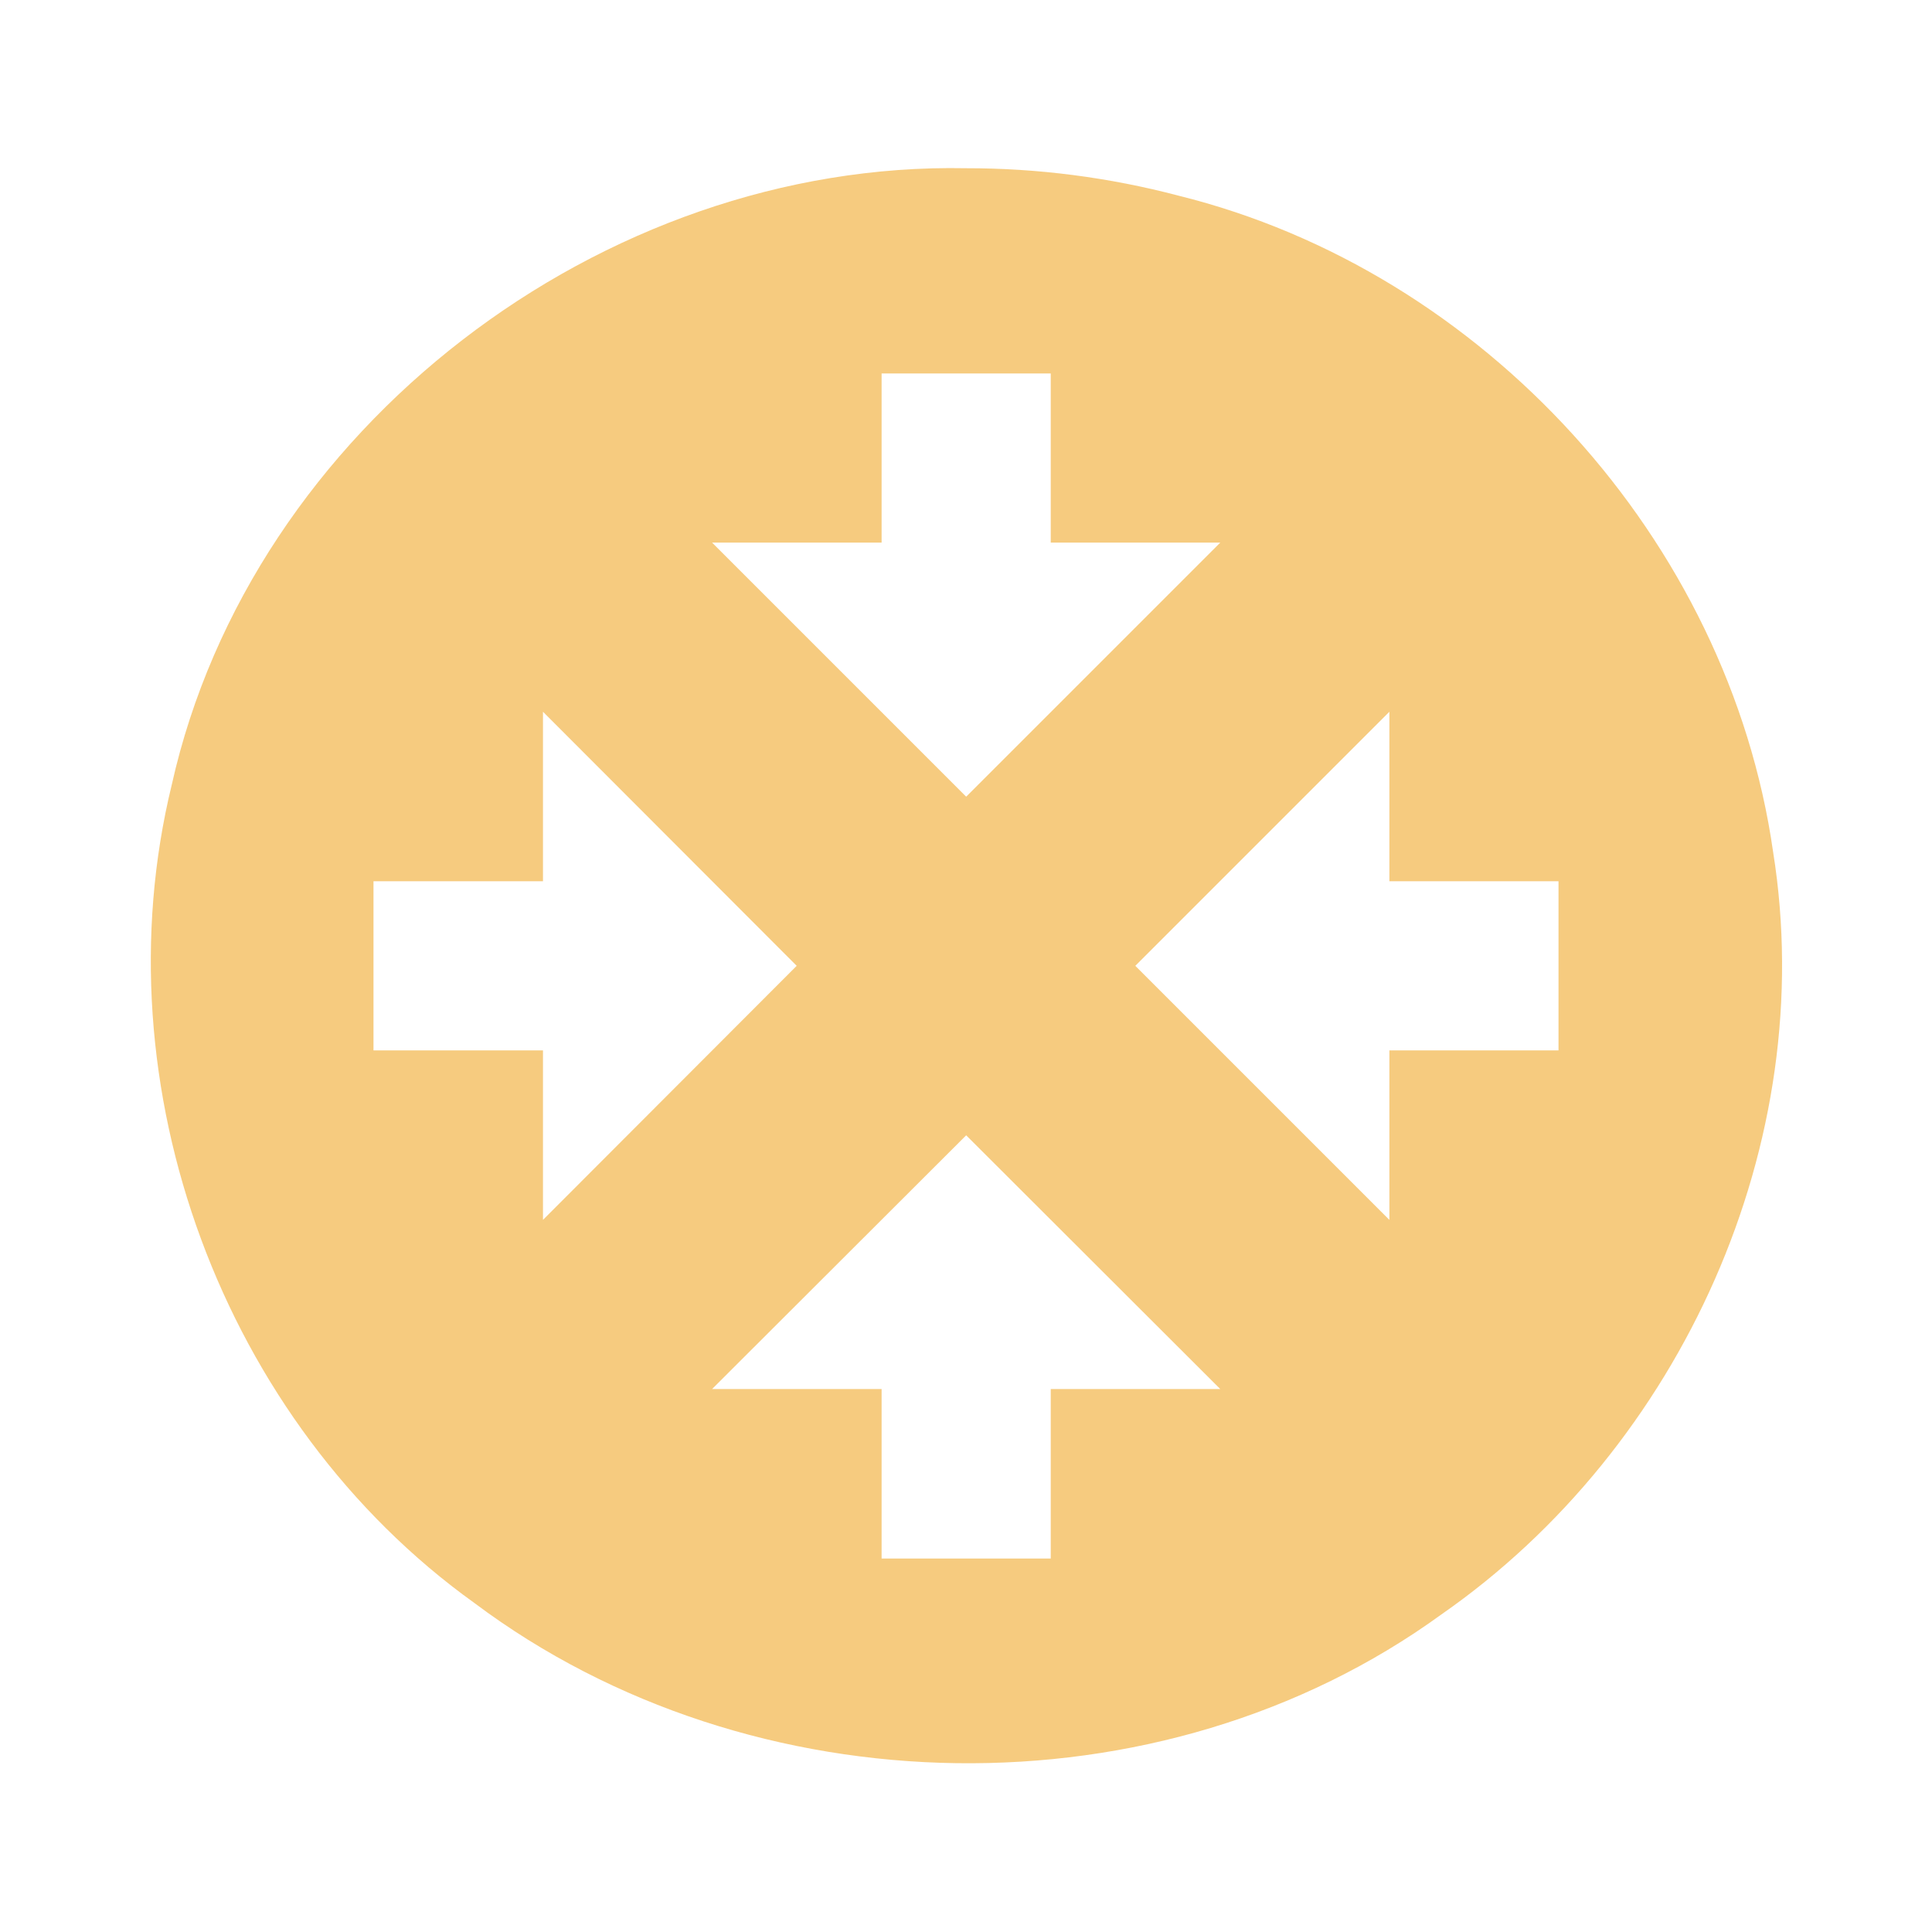
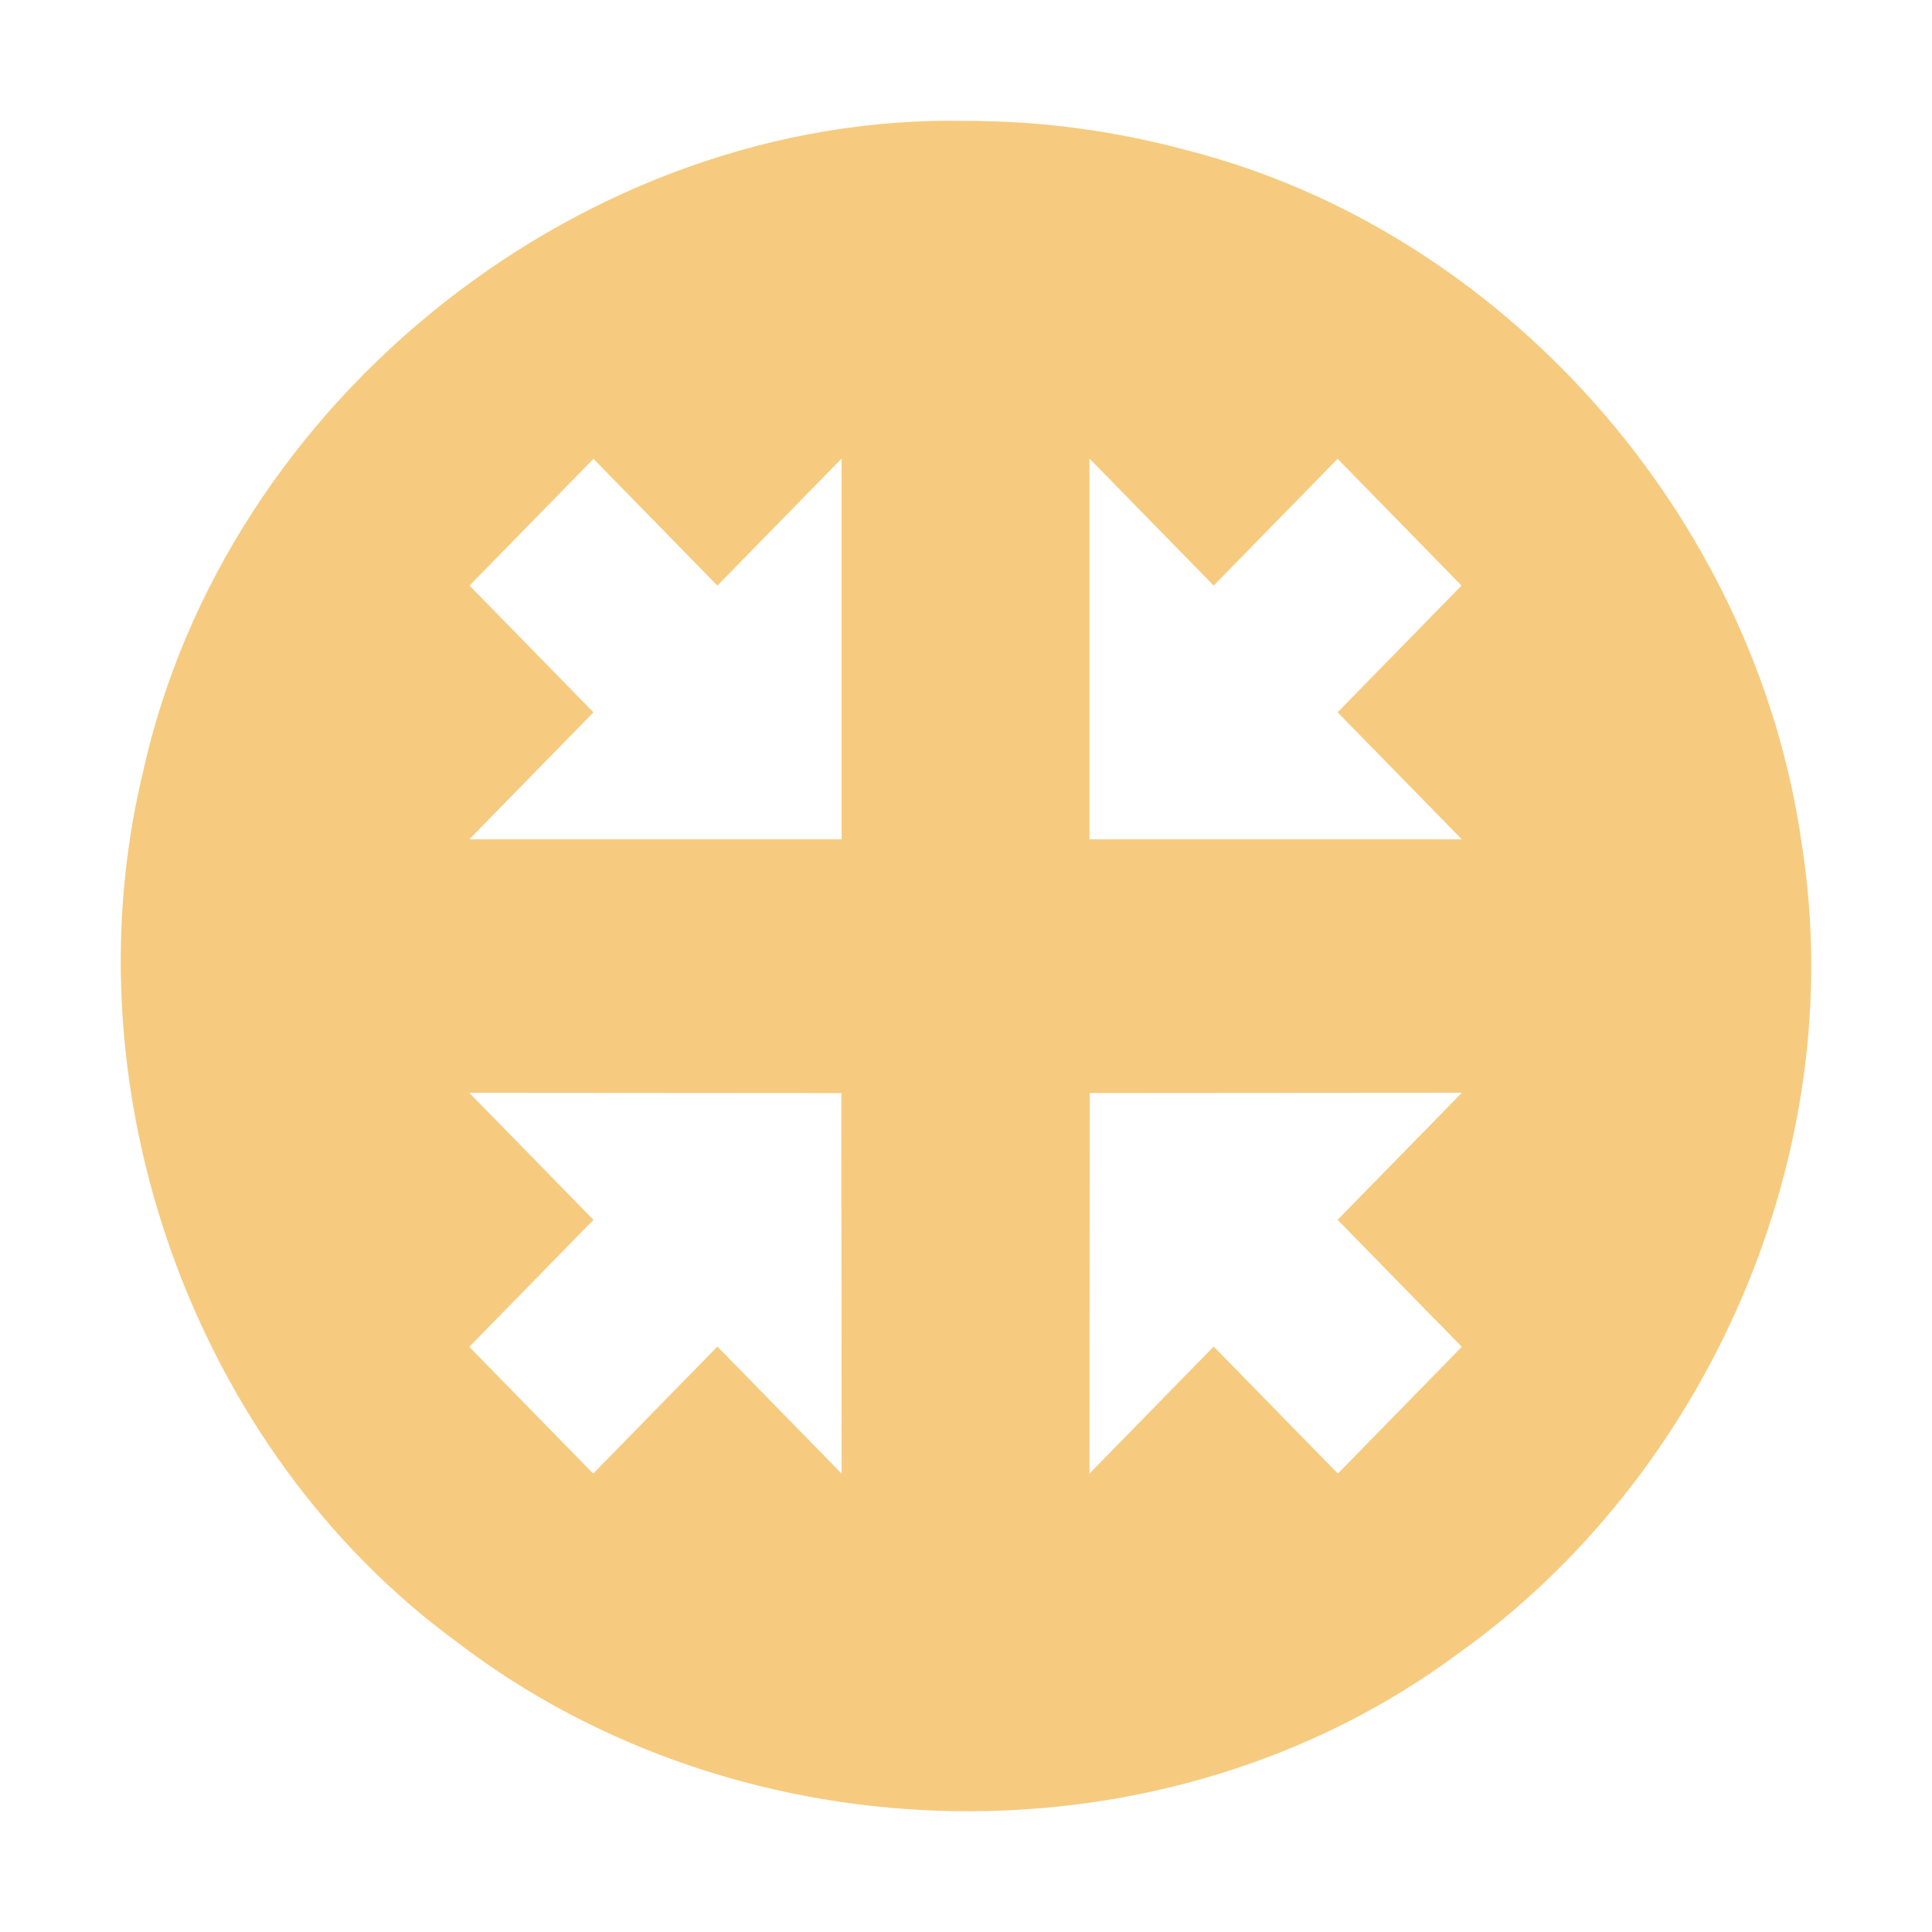
- <svg xmlns="http://www.w3.org/2000/svg" version="1.2" viewBox="0 0 120 120" width="120" height="120" id="autofollow">
-   <path style="fill:#ee9900;stroke:none;fill-opacity:0.5" transform="matrix(0.0222569,0,0,0.0222569,-92.44865,-50.40537)" d="m 7559,6141 c -157.667,0 -315.333,0 -473,0 0,157.667 0,315.333 0,473 -157.333,0 -314.667,0 -472,0 0,-157.667 0,-315.333 0,-473 -157.667,0 -315.333,0 -473,0 236.333,-236 472.667,-472 709,-708 236.333,236 472.667,472 709,708 z m 472,-1890 c 0,157.667 0,315.333 0,473 157.333,0 314.667,0 472,0 0,157.333 0,314.667 0,472 -157.333,0 -314.667,0 -472,0 0,157.667 0,315.333 0,473 -236.333,-236.333 -472.667,-472.667 -709,-709 236.333,-236.333 472.667,-472.667 709,-709 z M 6141,3779 c 157.667,0 315.333,0 473,0 0,-157.333 0,-314.667 0,-472 157.333,0 314.667,0 472,0 0,157.333 0,314.667 0,472 157.667,0 315.333,0 473,0 -236.333,236.333 -472.667,472.667 -709,709 -236.333,-236.333 -472.667,-472.667 -709,-709 z m -472,1890 c 0,-157.667 0,-315.333 0,-473 -157.667,0 -315.333,0 -473,0 0,-157.333 0,-314.667 0,-472 157.667,0 315.333,0 473,0 0,-157.667 0,-315.333 0,-473 236,236.333 472,472.667 708,709 -236,236.333 -472,472.667 -708,709 z M 6849.501,2734.19 c -1015.159,-20.038 -1993.832,724.55 -2216.499,1720.636 -204.977,840.553 141.512,1779.442 845.172,2283.789 772.79,579.262 1913.654,601.004 2697.872,31.546 670.523,-466.497 1055.823,-1316.914 925.775,-2128.431 -124.176,-869.527 -807.732,-1620.425 -1659.711,-1831.098 -193.137,-50.886 -392.873,-76.751 -592.609,-76.442 z" />
+ <svg xmlns="http://www.w3.org/2000/svg" version="1.2" viewBox="0 0 80 80" width="80" height="80">
+   <path style="fill:#ee9900;fill-opacity:0.5;stroke:none" d="M 60,10.449 C 37.406,10.003 15.623,26.575 10.668,48.745 6.105,67.453 13.817,88.35 29.479,99.575 46.678,112.468 72.071,112.952 89.525,100.277 104.449,89.895 113.024,70.967 110.13,52.905 107.366,33.552 92.152,16.84 73.19,12.151 68.891,11.018 64.446,10.442 60,10.449 Z m -7.428,79.28 c -2.481,-2.481 -4.963,-4.963 -7.444,-7.444 -2.481,2.481 -4.963,4.963 -7.444,7.444 -2.476,-2.476 -4.952,-4.952 -7.428,-7.428 2.481,-2.481 4.963,-4.963 7.444,-7.444 -2.481,-2.481 -4.963,-4.963 -7.444,-7.444 7.434,0.005 14.867,0.01 22.301,0.016 0.005,7.434 0.01,14.867 0.016,22.301 z M 30.255,52.556 c 2.481,-2.481 4.963,-4.963 7.444,-7.444 -2.476,-2.476 -4.952,-4.952 -7.428,-7.428 2.476,-2.476 4.952,-4.952 7.428,-7.428 2.476,2.476 4.952,4.952 7.428,7.428 2.481,-2.481 4.963,-4.963 7.444,-7.444 0,7.439 10e-7,14.878 0,22.316 -7.439,1e-6 -14.878,0 -22.316,0 z M 67.428,30.239 c 2.481,2.481 4.963,4.963 7.444,7.444 2.476,-2.476 4.952,-4.952 7.428,-7.428 2.476,2.476 4.952,4.952 7.428,7.428 -2.476,2.476 -4.952,4.952 -7.428,7.428 2.481,2.481 4.963,4.963 7.444,7.444 -7.439,0 -14.878,1e-6 -22.316,0 -10e-7,-7.439 0,-14.878 0,-22.316 z m 22.316,37.173 c -2.481,2.481 -4.963,4.963 -7.444,7.444 2.481,2.481 4.963,4.963 7.444,7.444 -2.476,2.476 -4.952,4.952 -7.428,7.428 -2.481,-2.481 -4.963,-4.963 -7.444,-7.444 -2.481,2.481 -4.963,4.963 -7.444,7.444 0.005,-7.434 0.01,-14.867 0.016,-22.301 7.434,-0.005 14.867,-0.01 22.301,-0.016 z" transform="matrix(0.6908693,0,0,0.7065091,-1.47109,-2.376257)" />
</svg>
